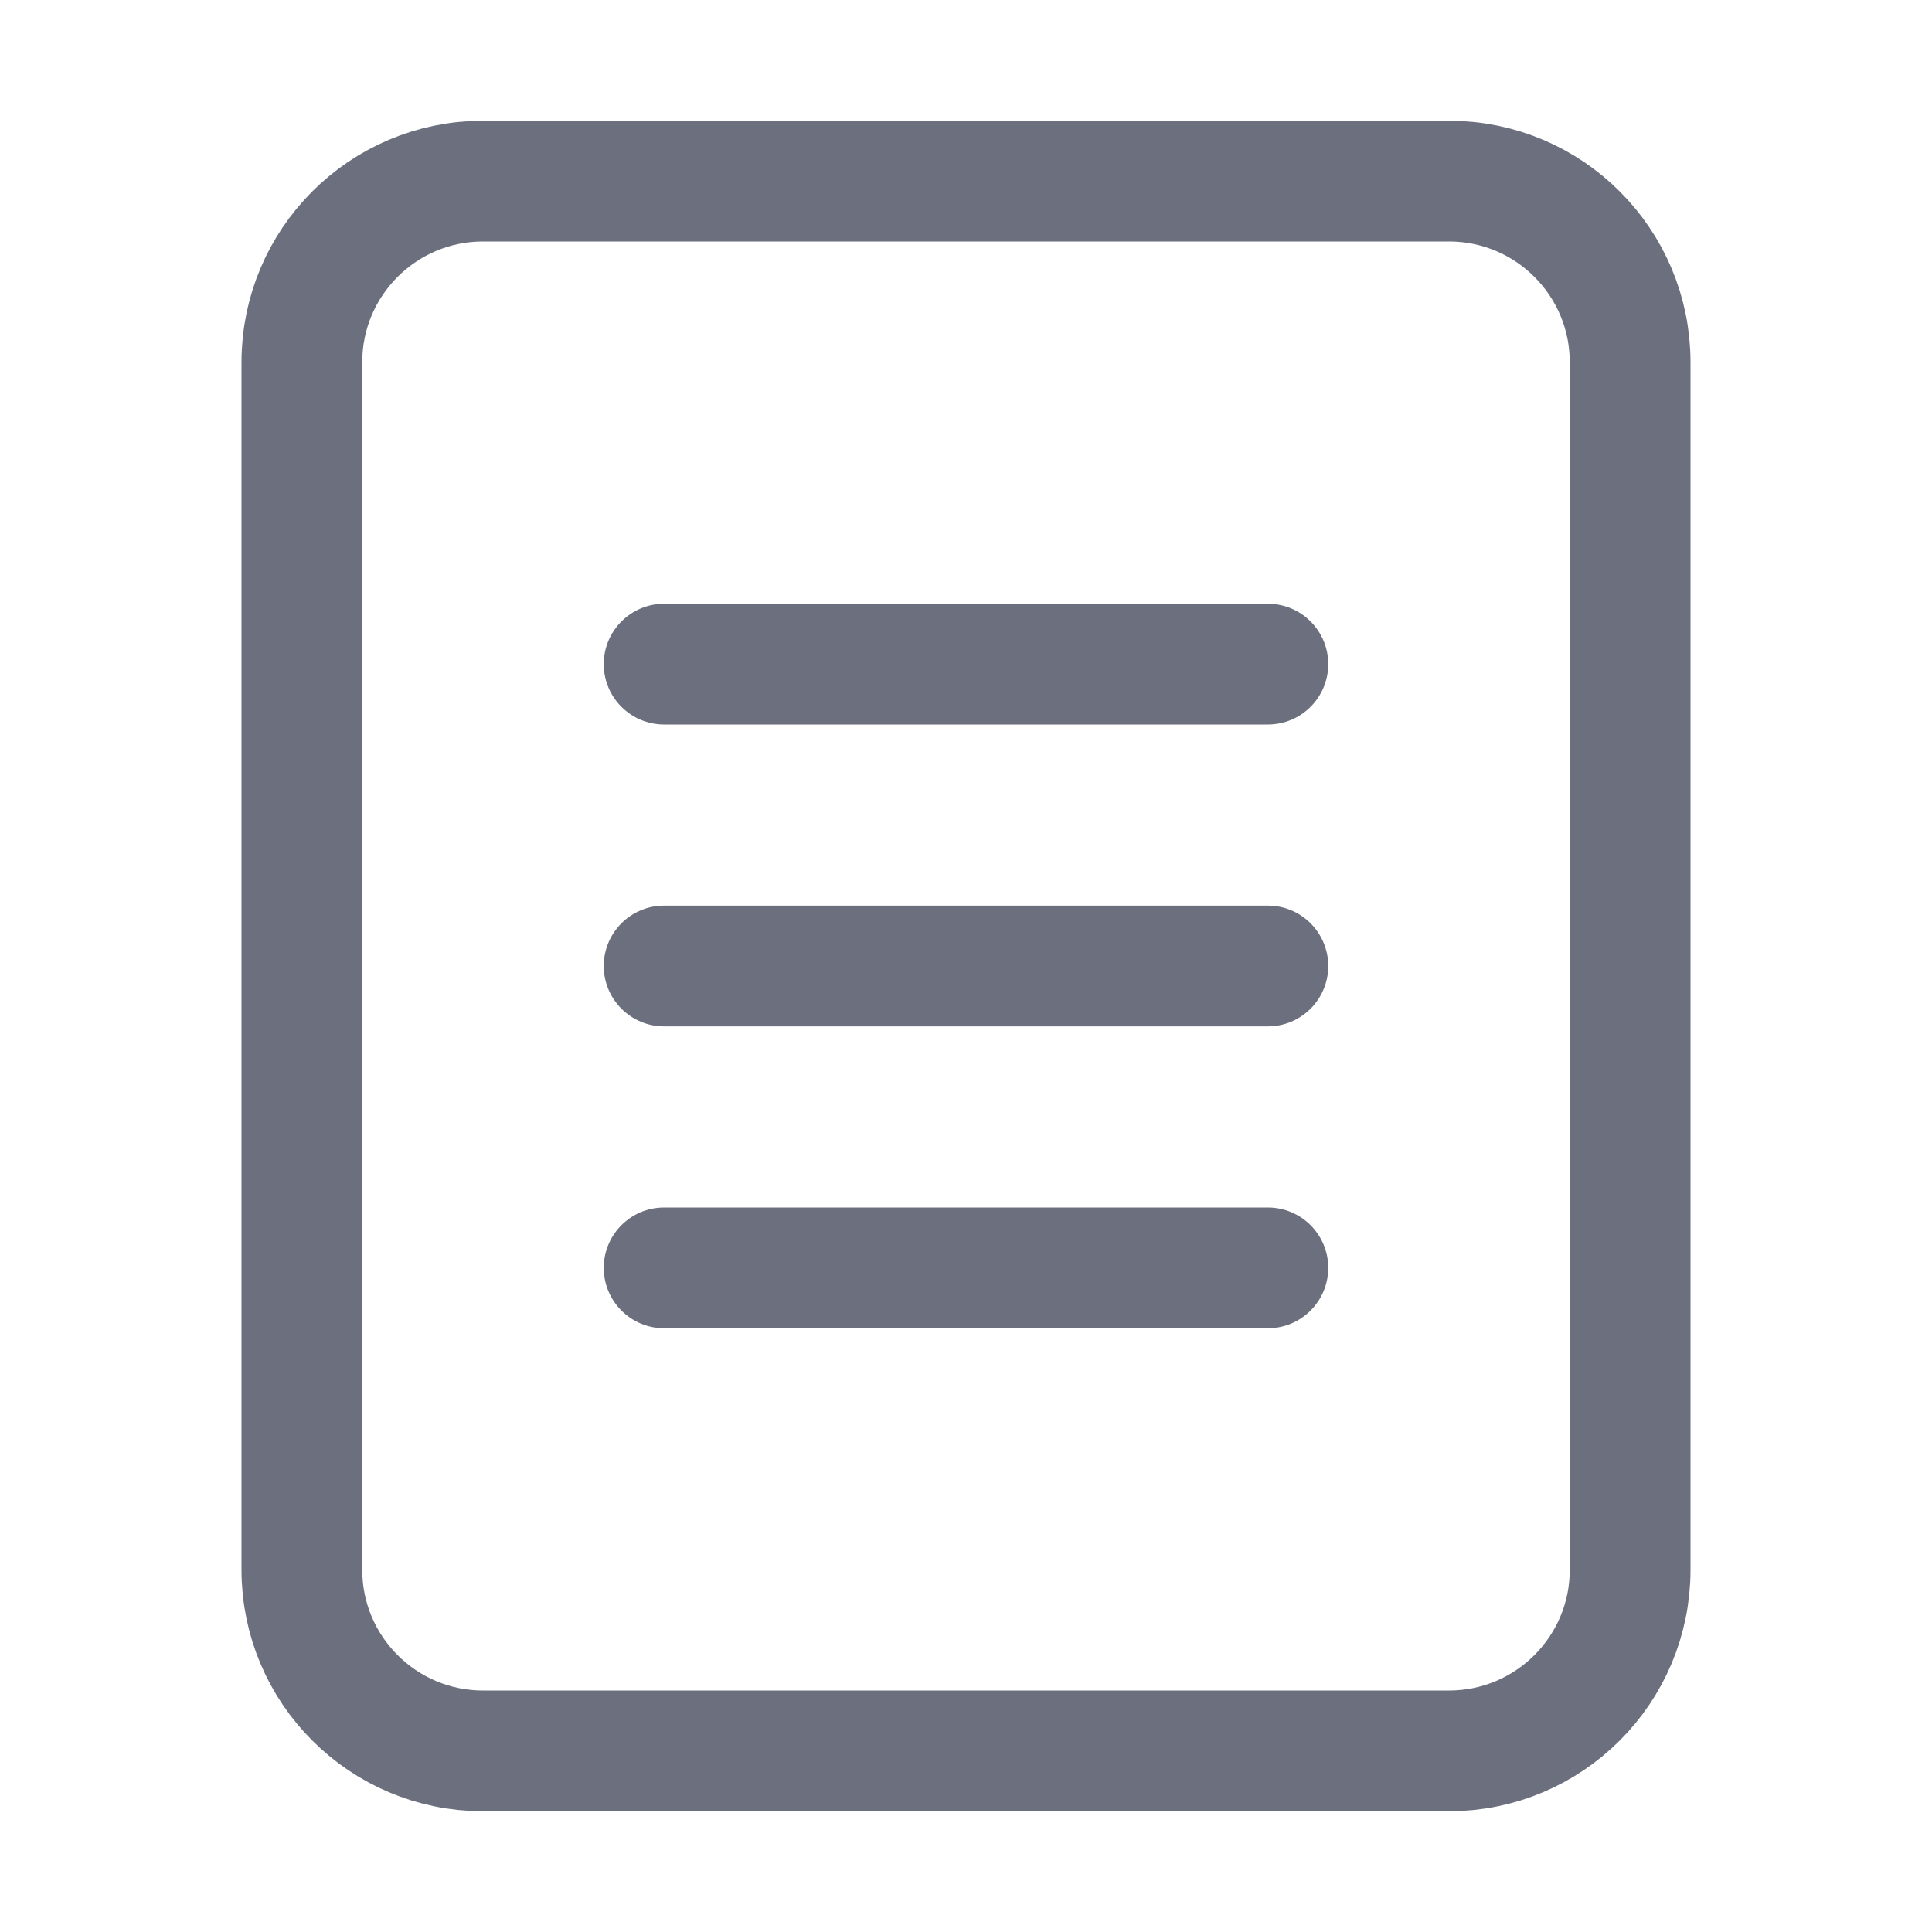
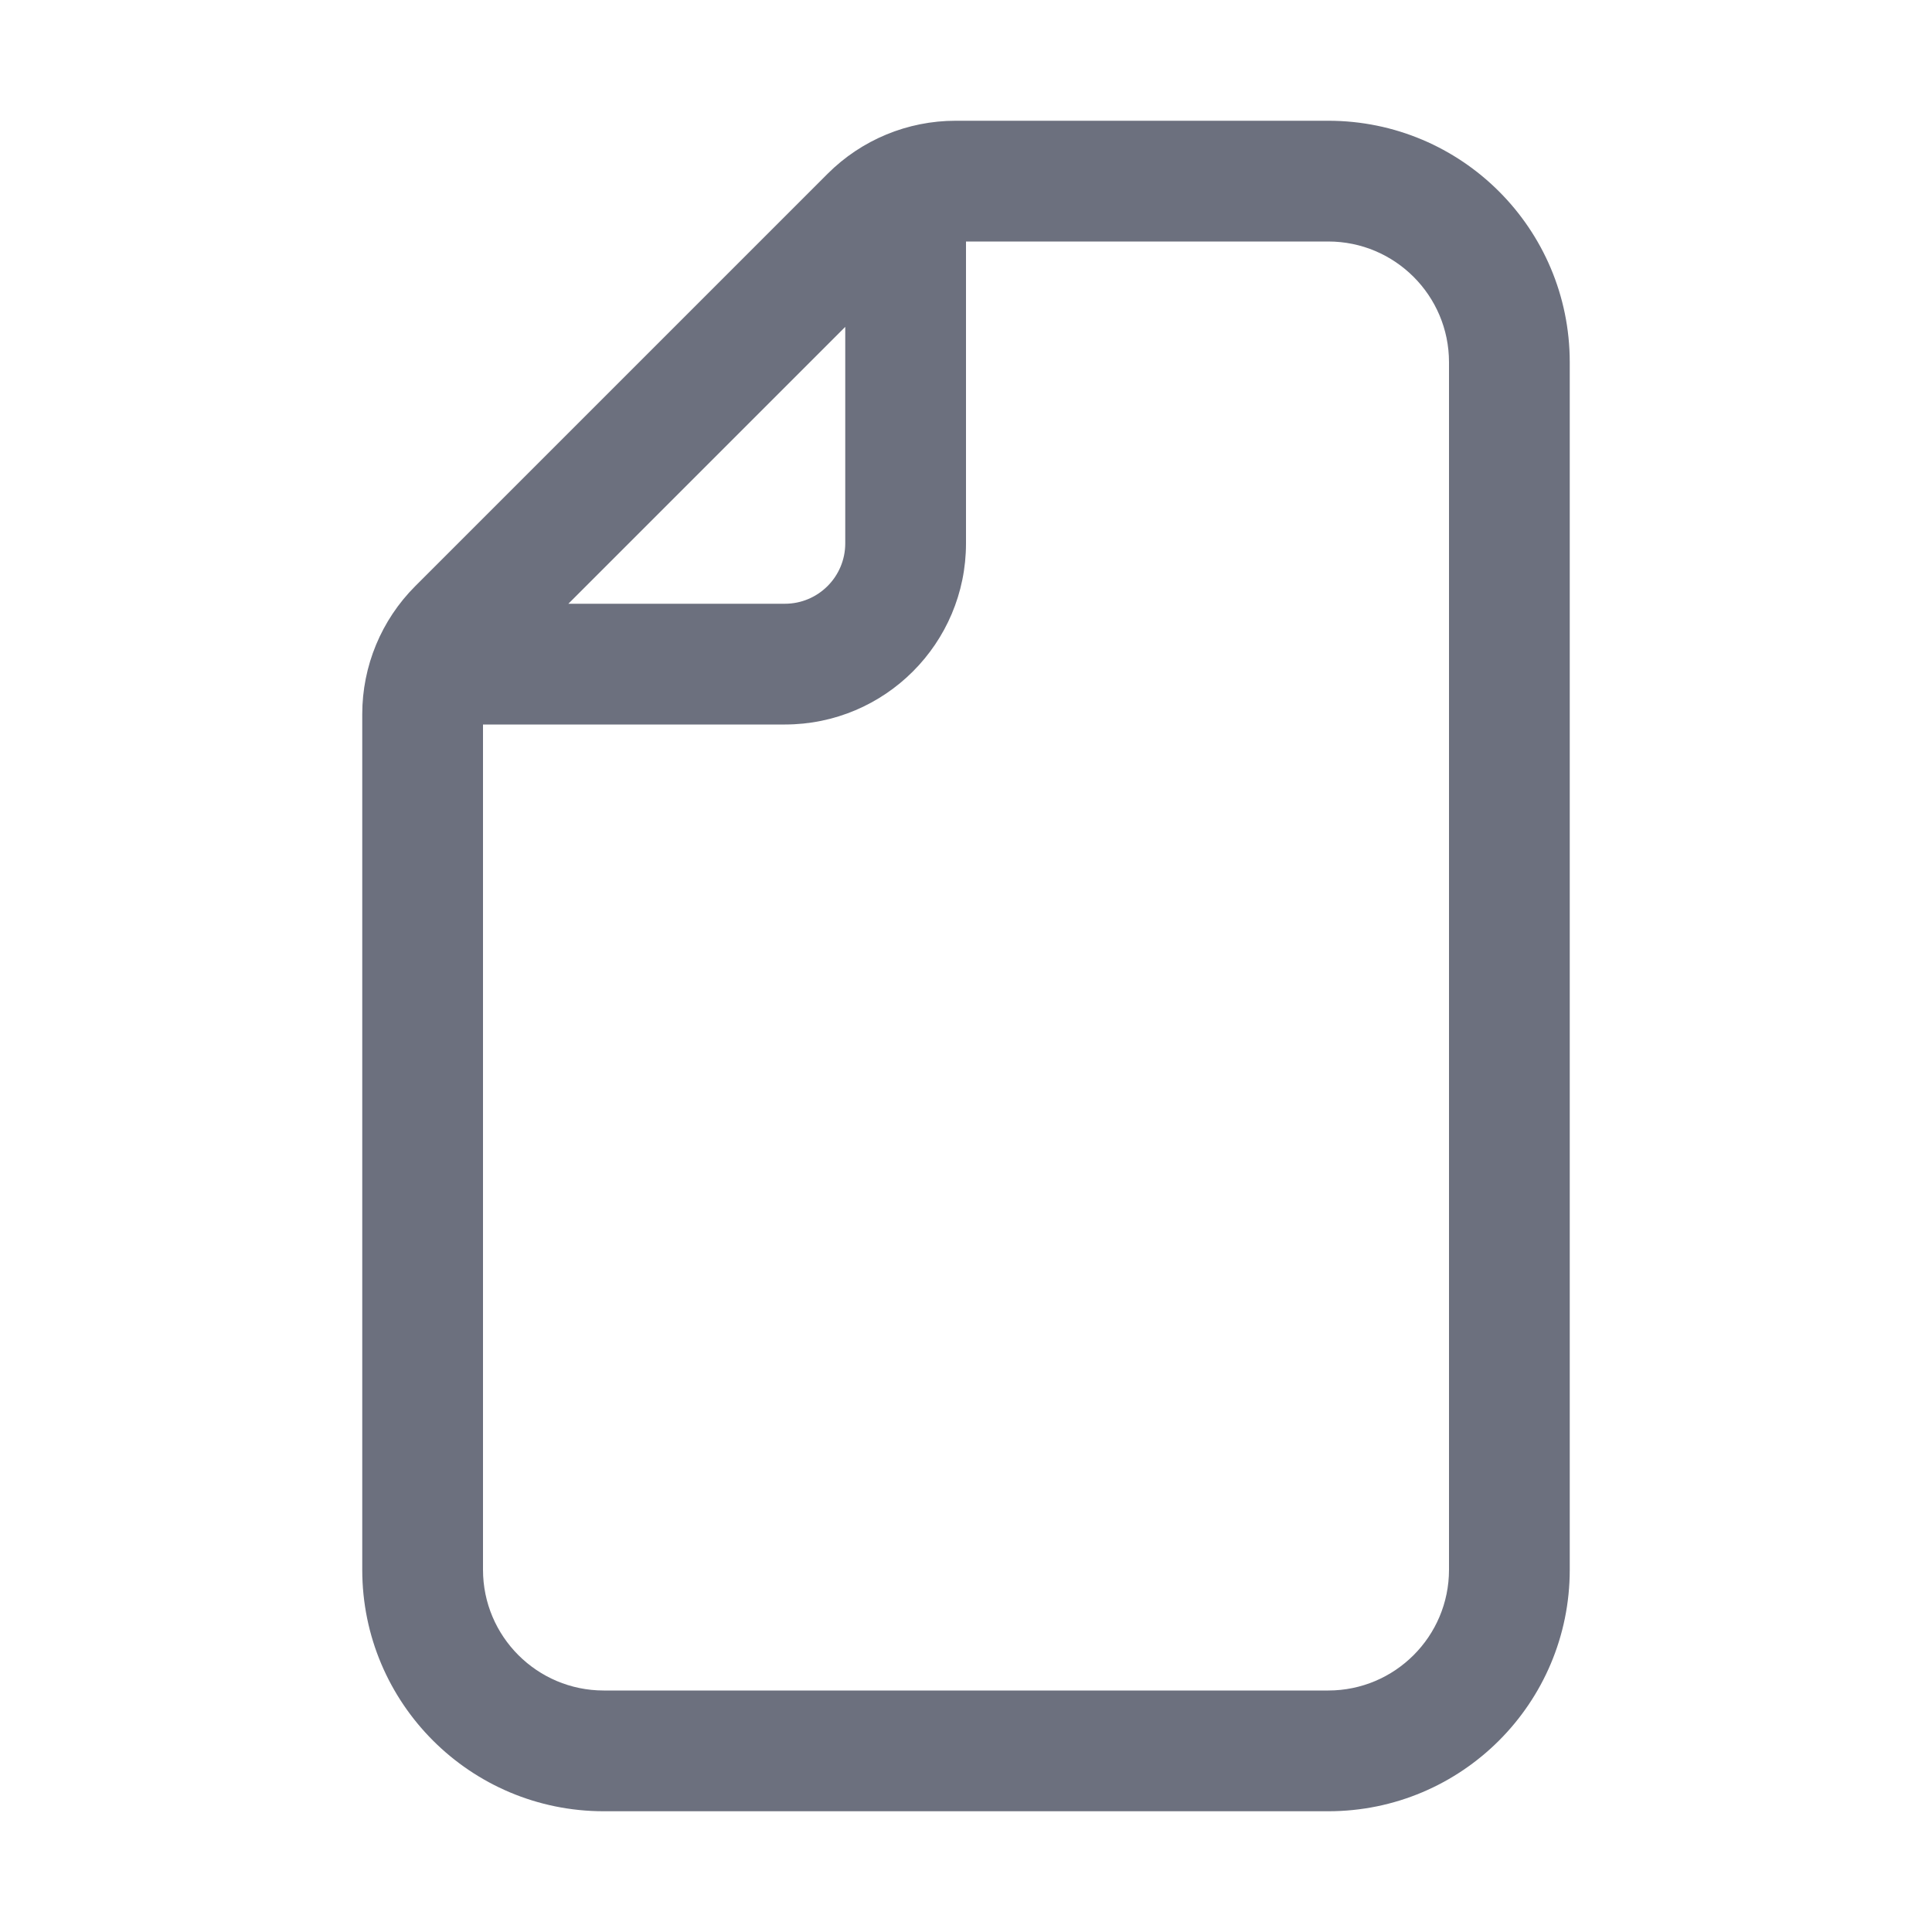
<svg xmlns="http://www.w3.org/2000/svg" width="16" height="16" viewBox="0 0 16 16" fill="none">
-   <rect x="2.5" y="1.5" width="11" height="13" rx="1.5" stroke="#6C707E" />
-   <rect x="5" y="5" width="6" height="1" rx="0.5" fill="#6C707E" />
-   <rect x="5" y="7.5" width="6" height="1" rx="0.5" fill="#6C707E" />
-   <rect x="5" y="10" width="6" height="1" rx="0.5" fill="#6C707E" />
+   <path fill-rule="evenodd" clip-rule="evenodd" d="M11 1H7.914C7.516 1 7.135 1.158 6.854 1.439L3.439 4.854C3.158 5.135 3 5.516 3 5.914V13C3 14.105 3.895 15 5 15H11C12.105 15 13 14.105 13 13V3C13 1.895 12.105 1 11 1ZM4 13C4 13.552 4.448 14 5 14H11C11.552 14 12 13.552 12 13V3C12 2.448 11.552 2 11 2H8V4.5C8 5.328 7.328 6 6.5 6H4V13ZM4.707 5L7 2.707V4.5C7 4.776 6.776 5 6.5 5H4.707Z" fill="#6C707E" />
+   <path d="M5 14C4.448 14 4 13.552 4 13V6H6.5C7.328 6 8 5.328 8 4.5V2H11C11.552 2 12 2.448 12 3V13C12 13.552 11.552 14 11 14H5Z" />
+   <path d="M7 2.707L4.707 5H6.5C6.776 5 7 4.776 7 4.5V2.707Z" />
</svg>
